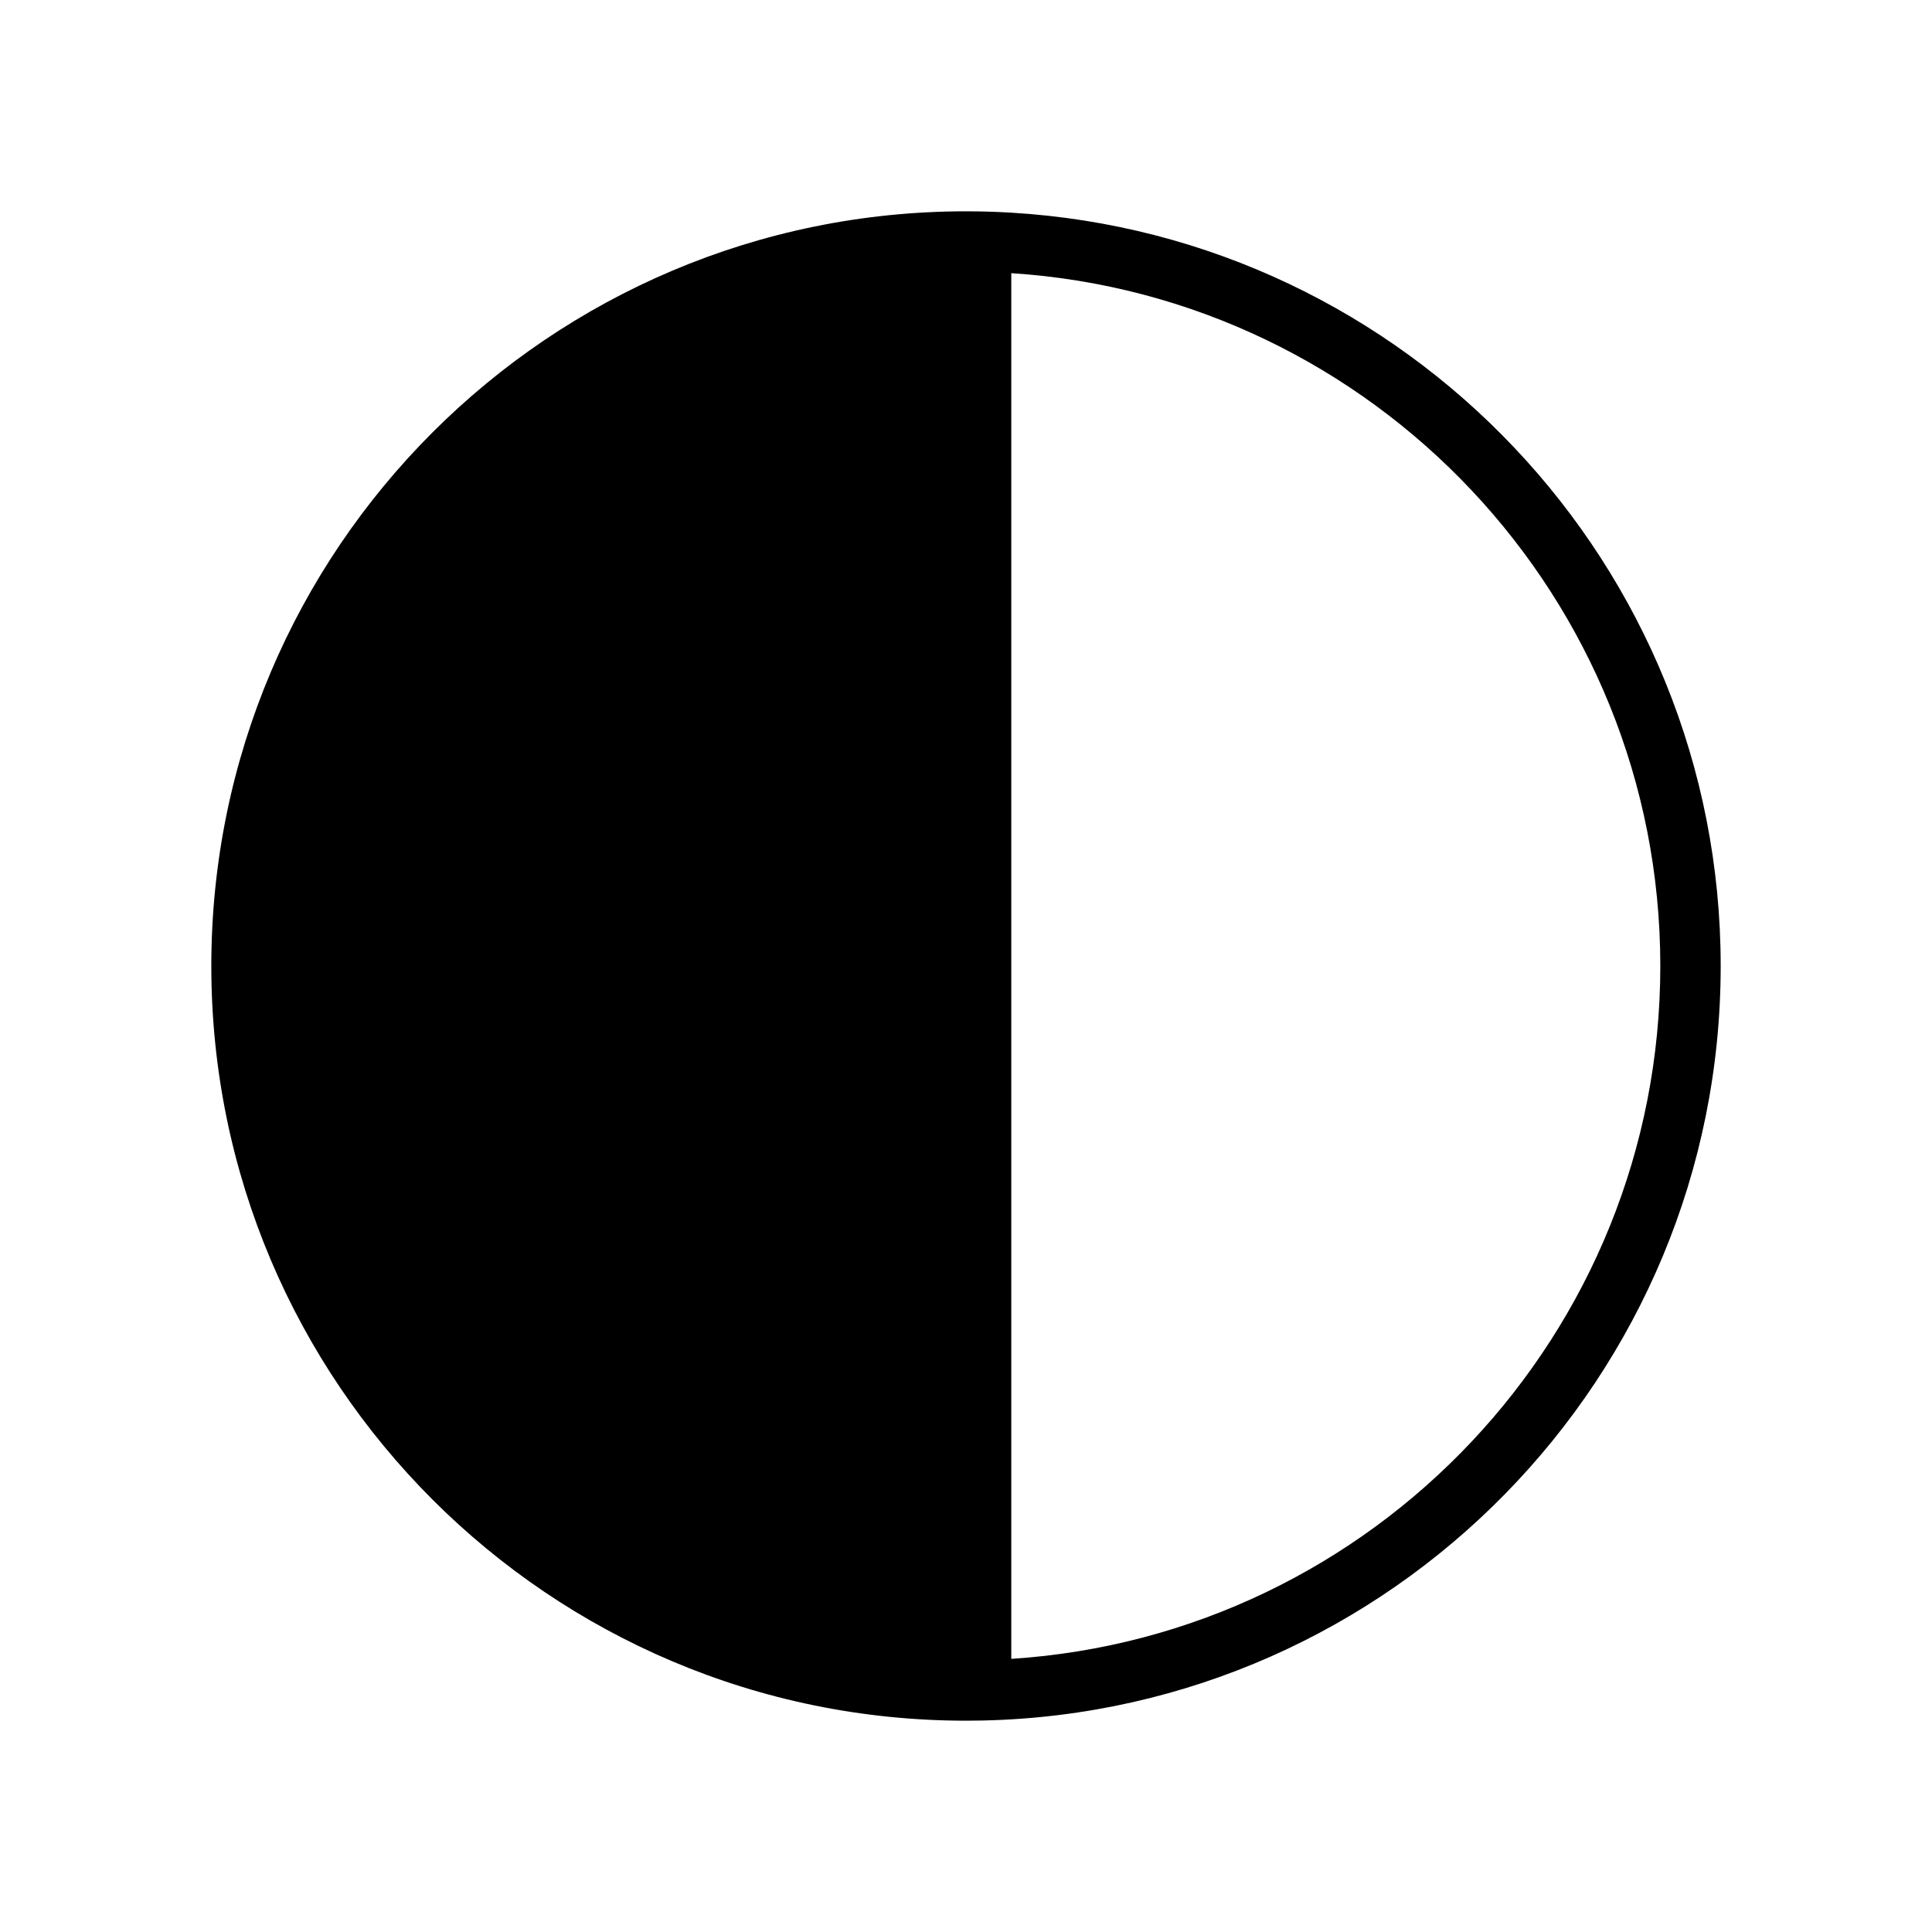
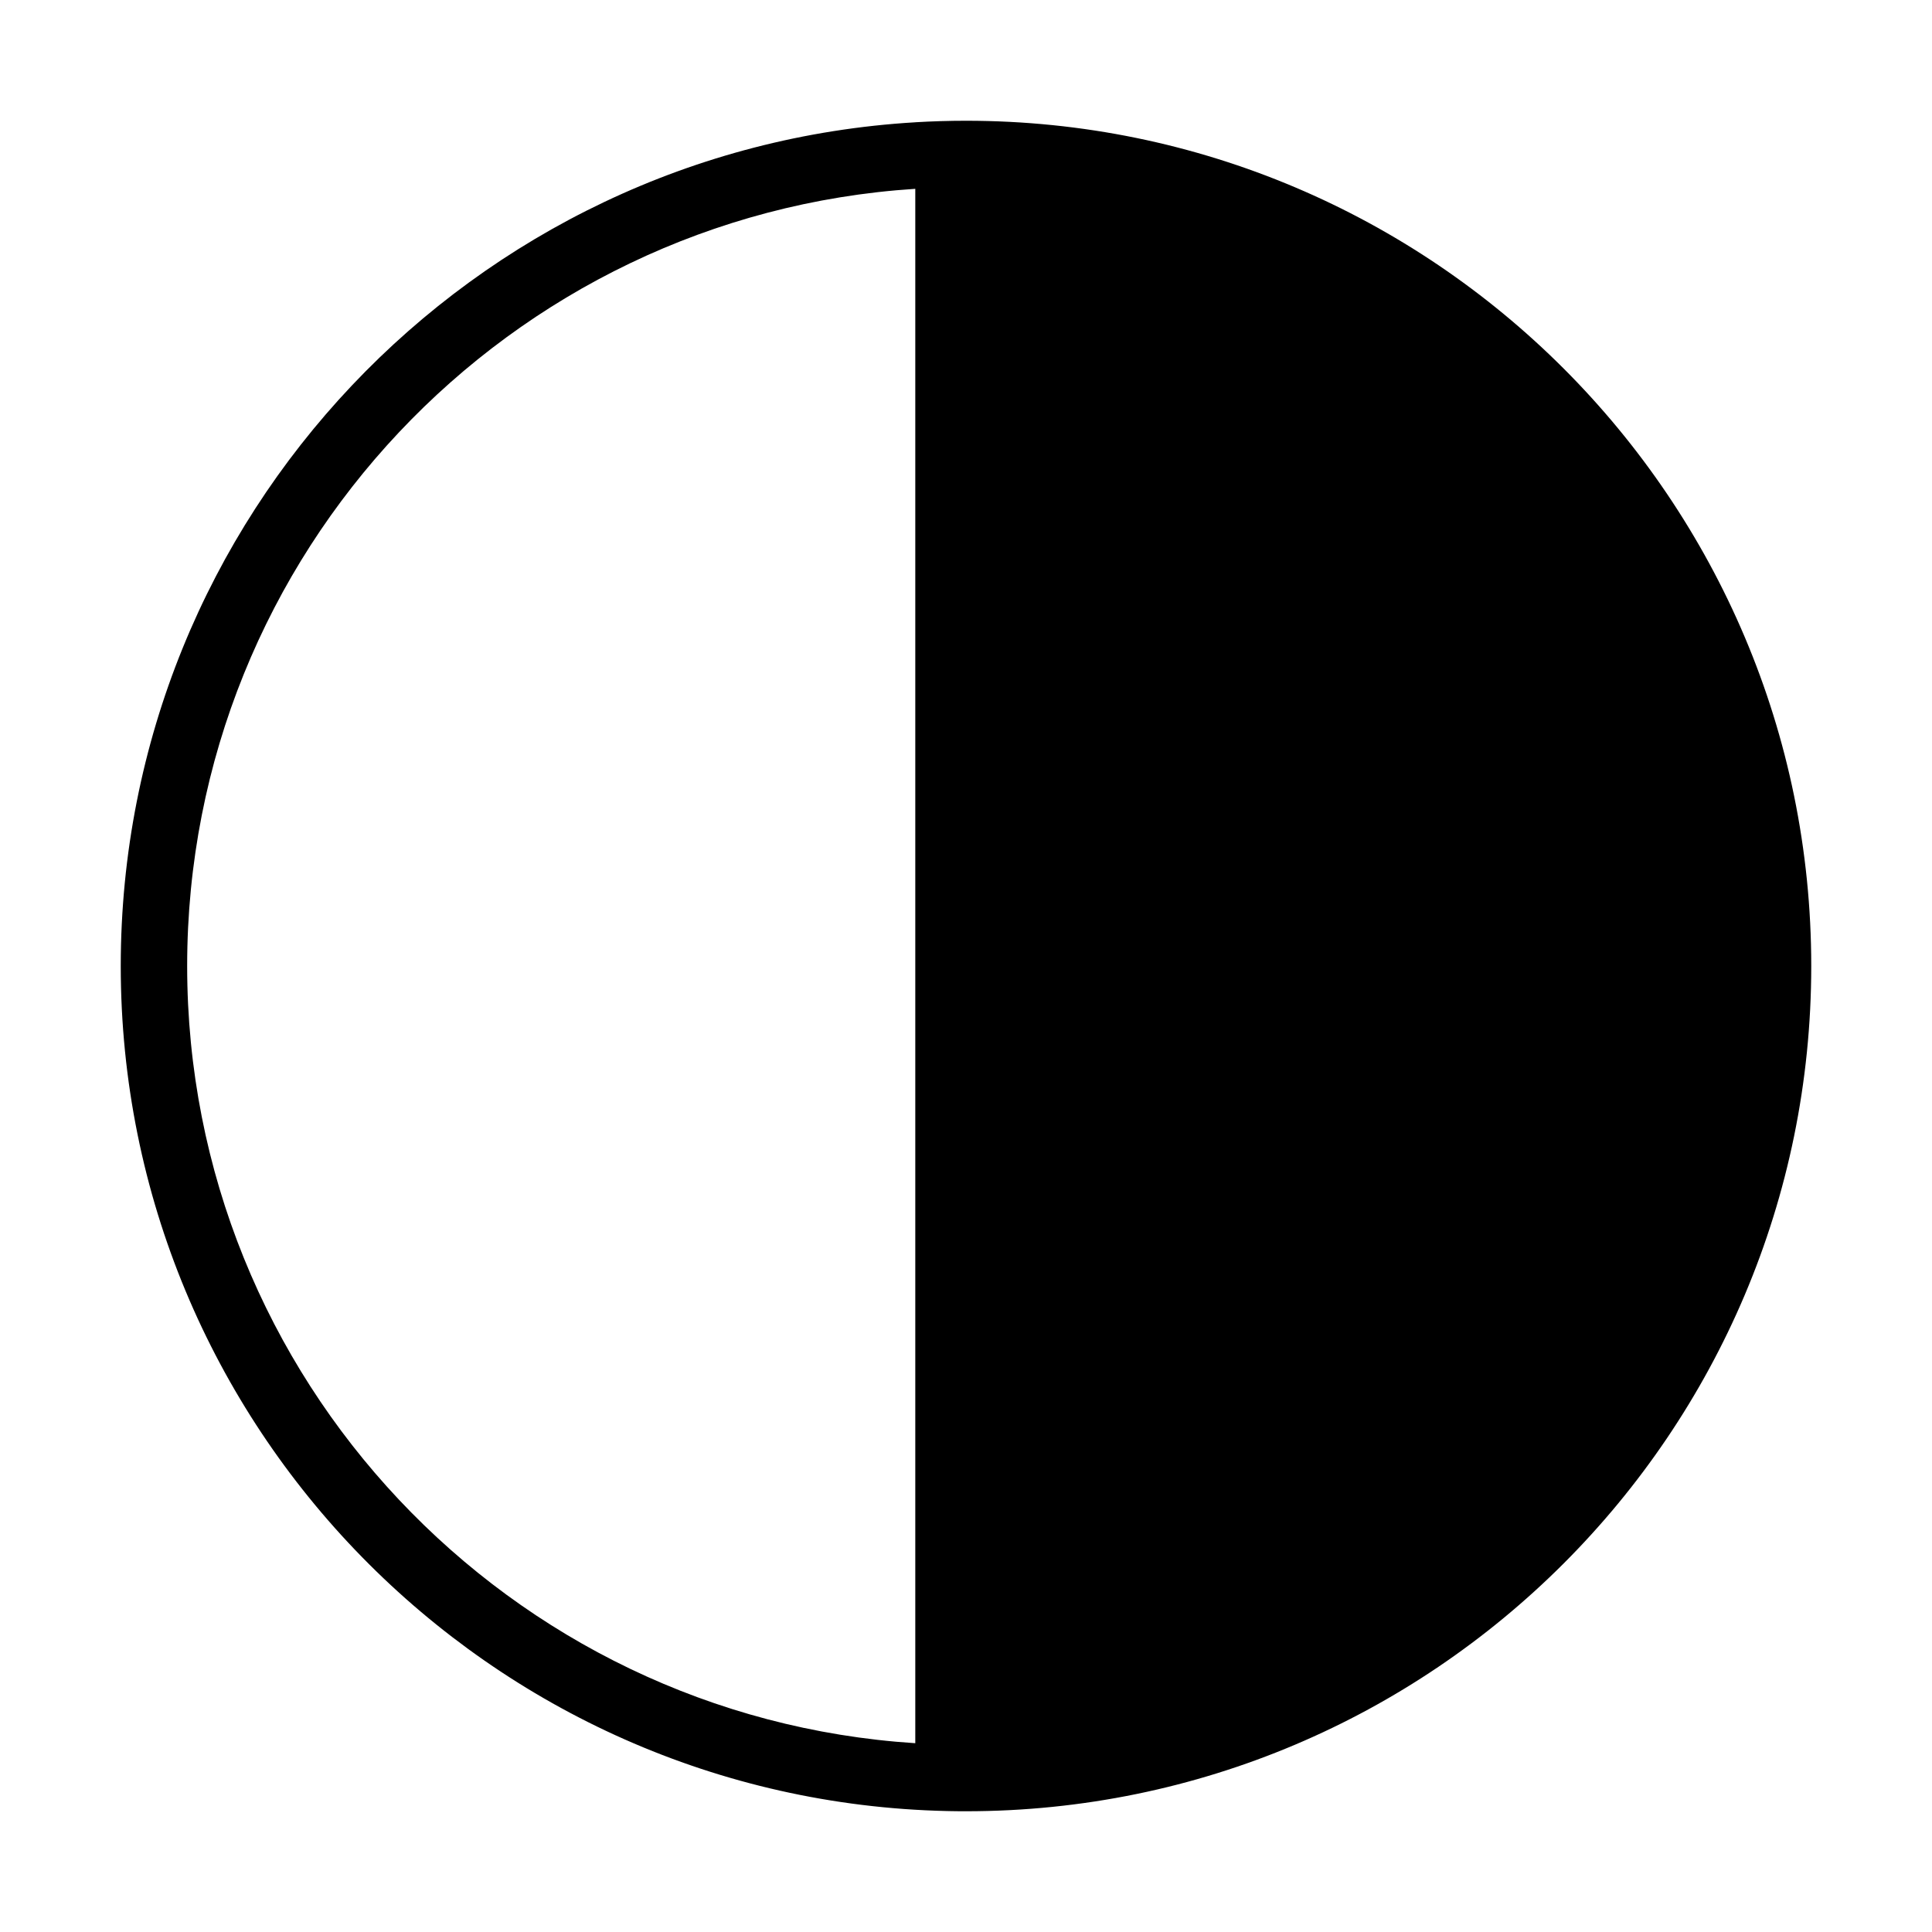
<svg xmlns="http://www.w3.org/2000/svg" version="1.1" width="64" height="64" viewBox="0 0 64 64">
  <g id="icomoon-ignore">
</g>
-   <path fill="#000" d="M7 32c0 13.798 11.202 25 25 25l0.569-0.006c13.536-0.303 24.431-11.386 24.431-24.994 0-13.294-10.399-24.178-23.5-24.955v0c-0.499-0.030-0.999-0.045-1.5-0.045-13.798 0-25 11.202-25 25v0zM33.5 9.049c11.996 0.773 21.5 10.761 21.5 22.951s-9.504 22.178-21.5 22.952v-45.903z" />
+   <path fill="#000" d="M30.32 4.051c-14.672 0.87-26.32 13.060-26.32 27.949 0 15.241 12.203 27.653 27.363 27.993h0.014l0.081 0.002 0.096 0.001 0.025 0.001h0.017l0.042 0.001 0.113 0.001h0.068l0.181 0.001c15.453 0 28-12.546 28-28s-12.547-28-28-28c-0.561 0-1.121 0.017-1.68 0.050v0.001zM30.32 6.255v51.491c-13.457-0.866-24.12-12.070-24.12-25.746 0-13.675 10.663-24.879 24.12-25.745z" />
</svg>
